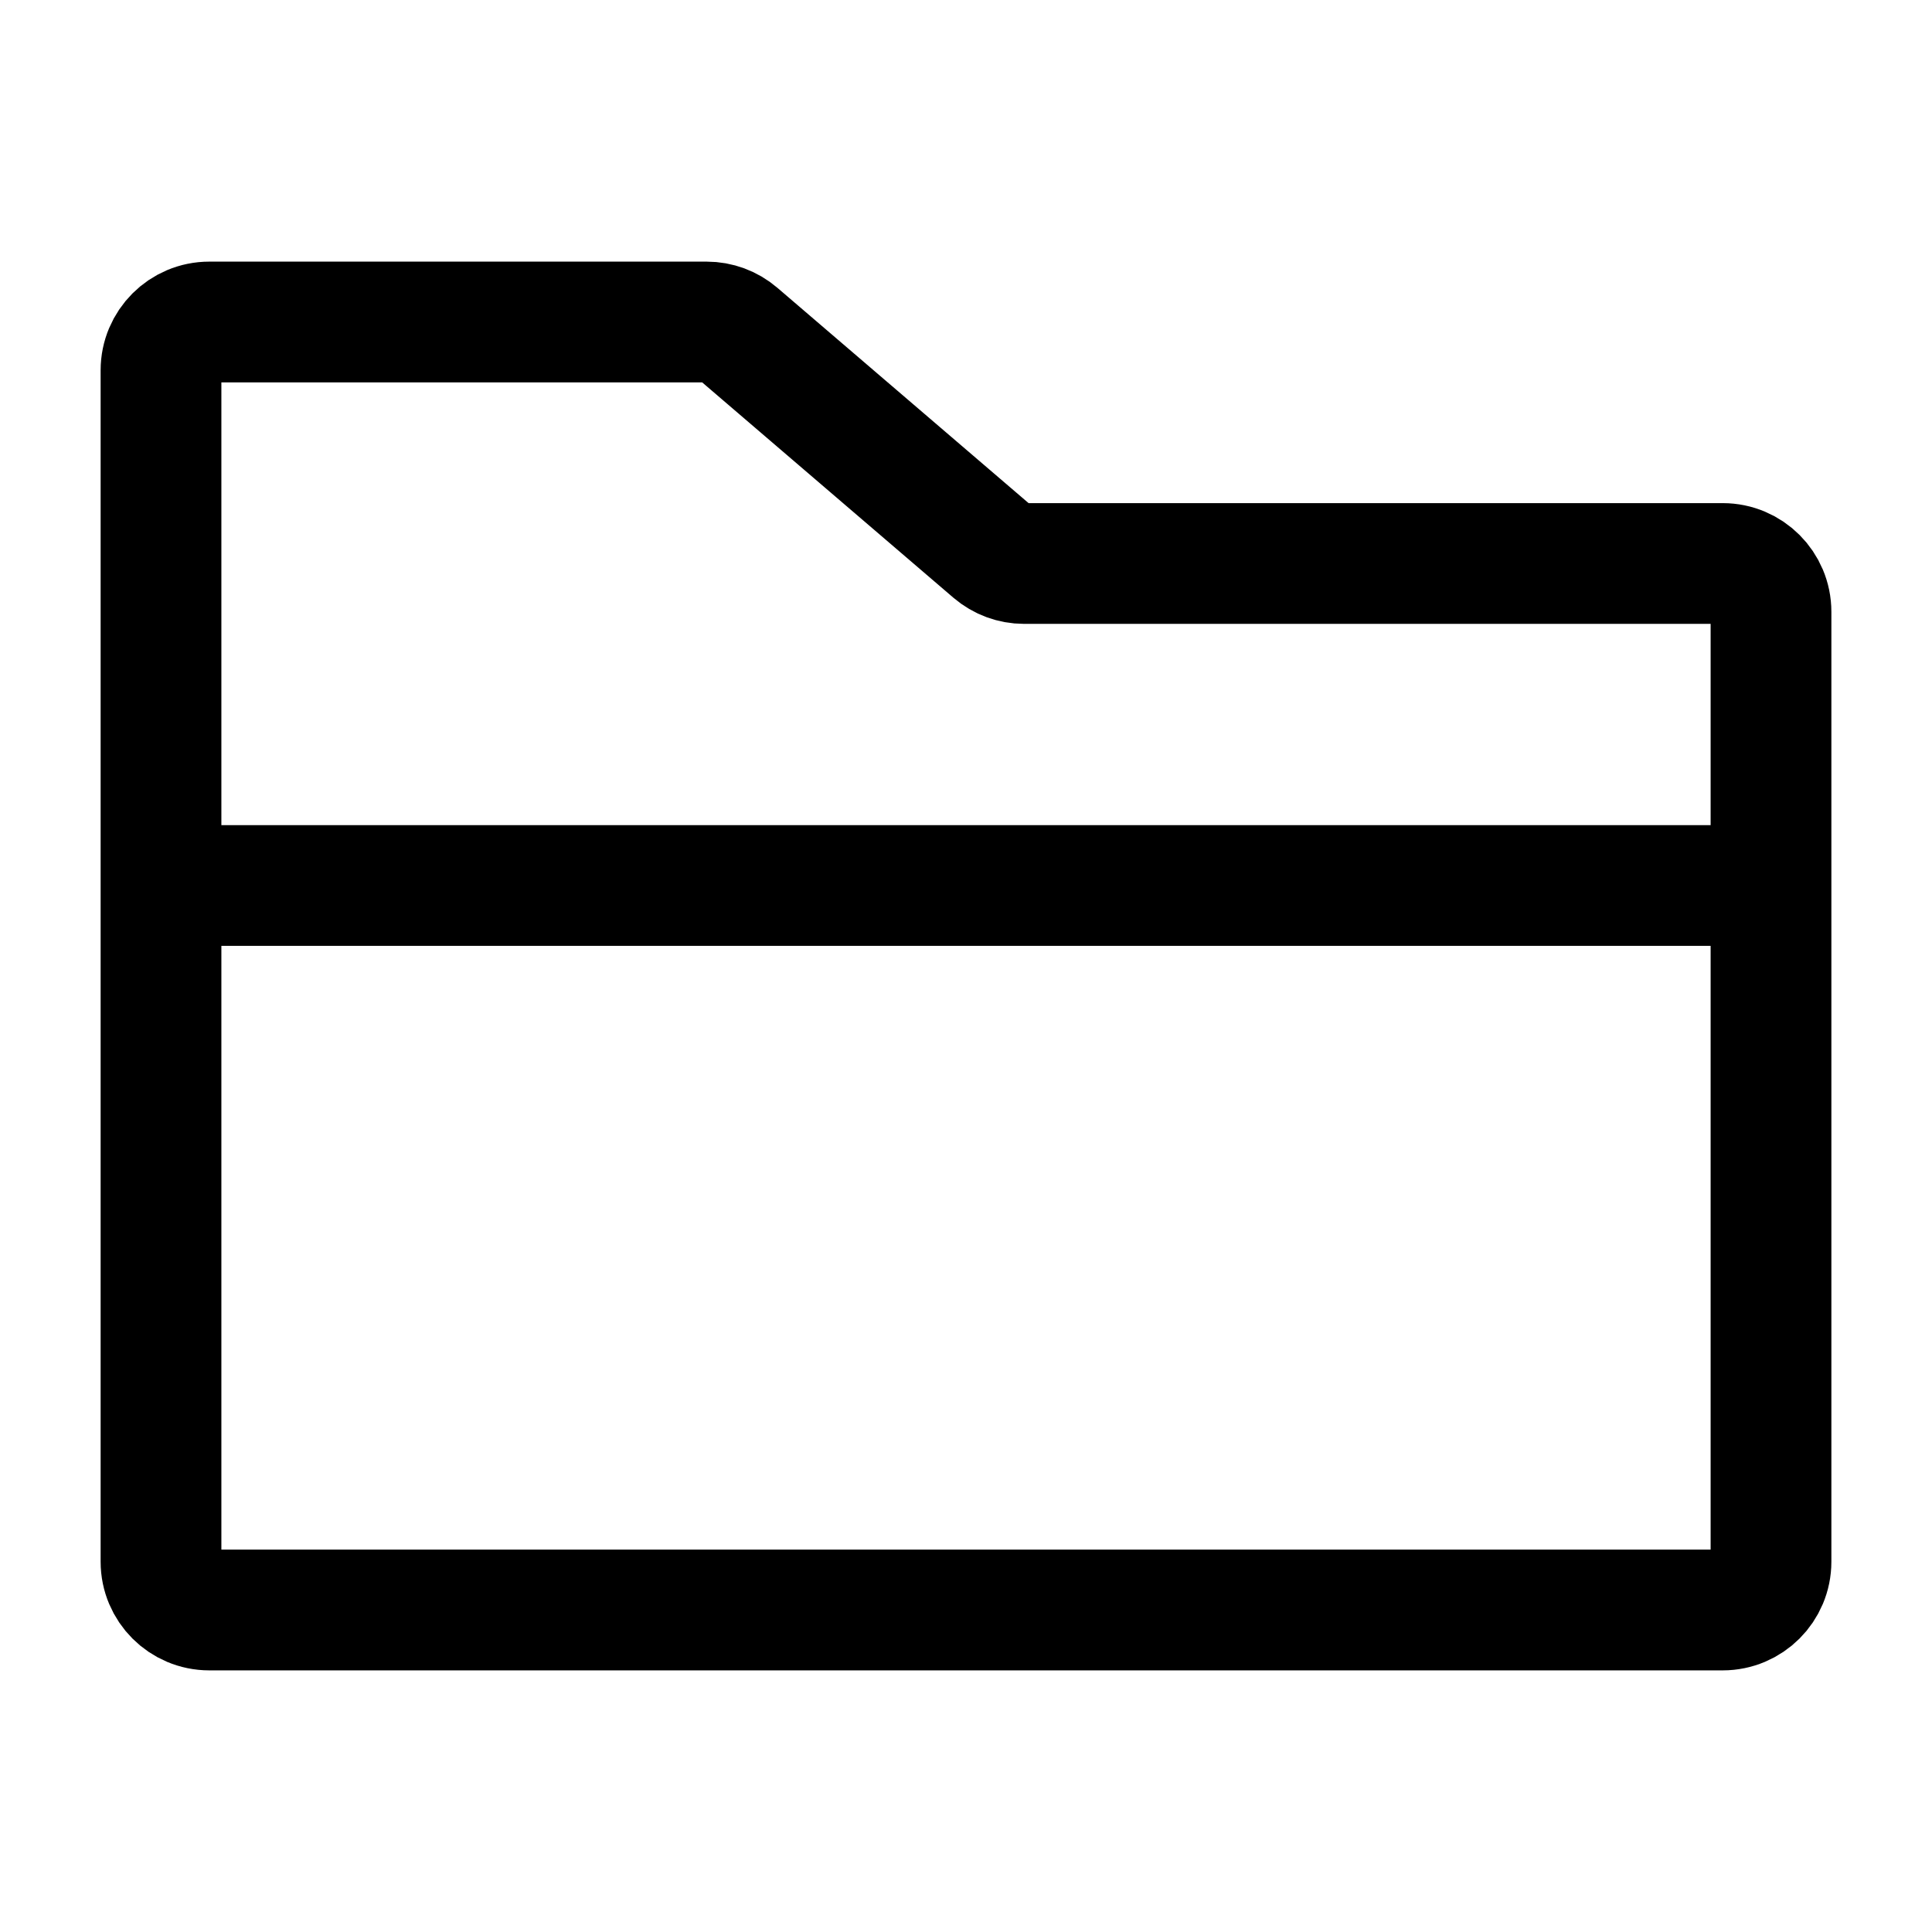
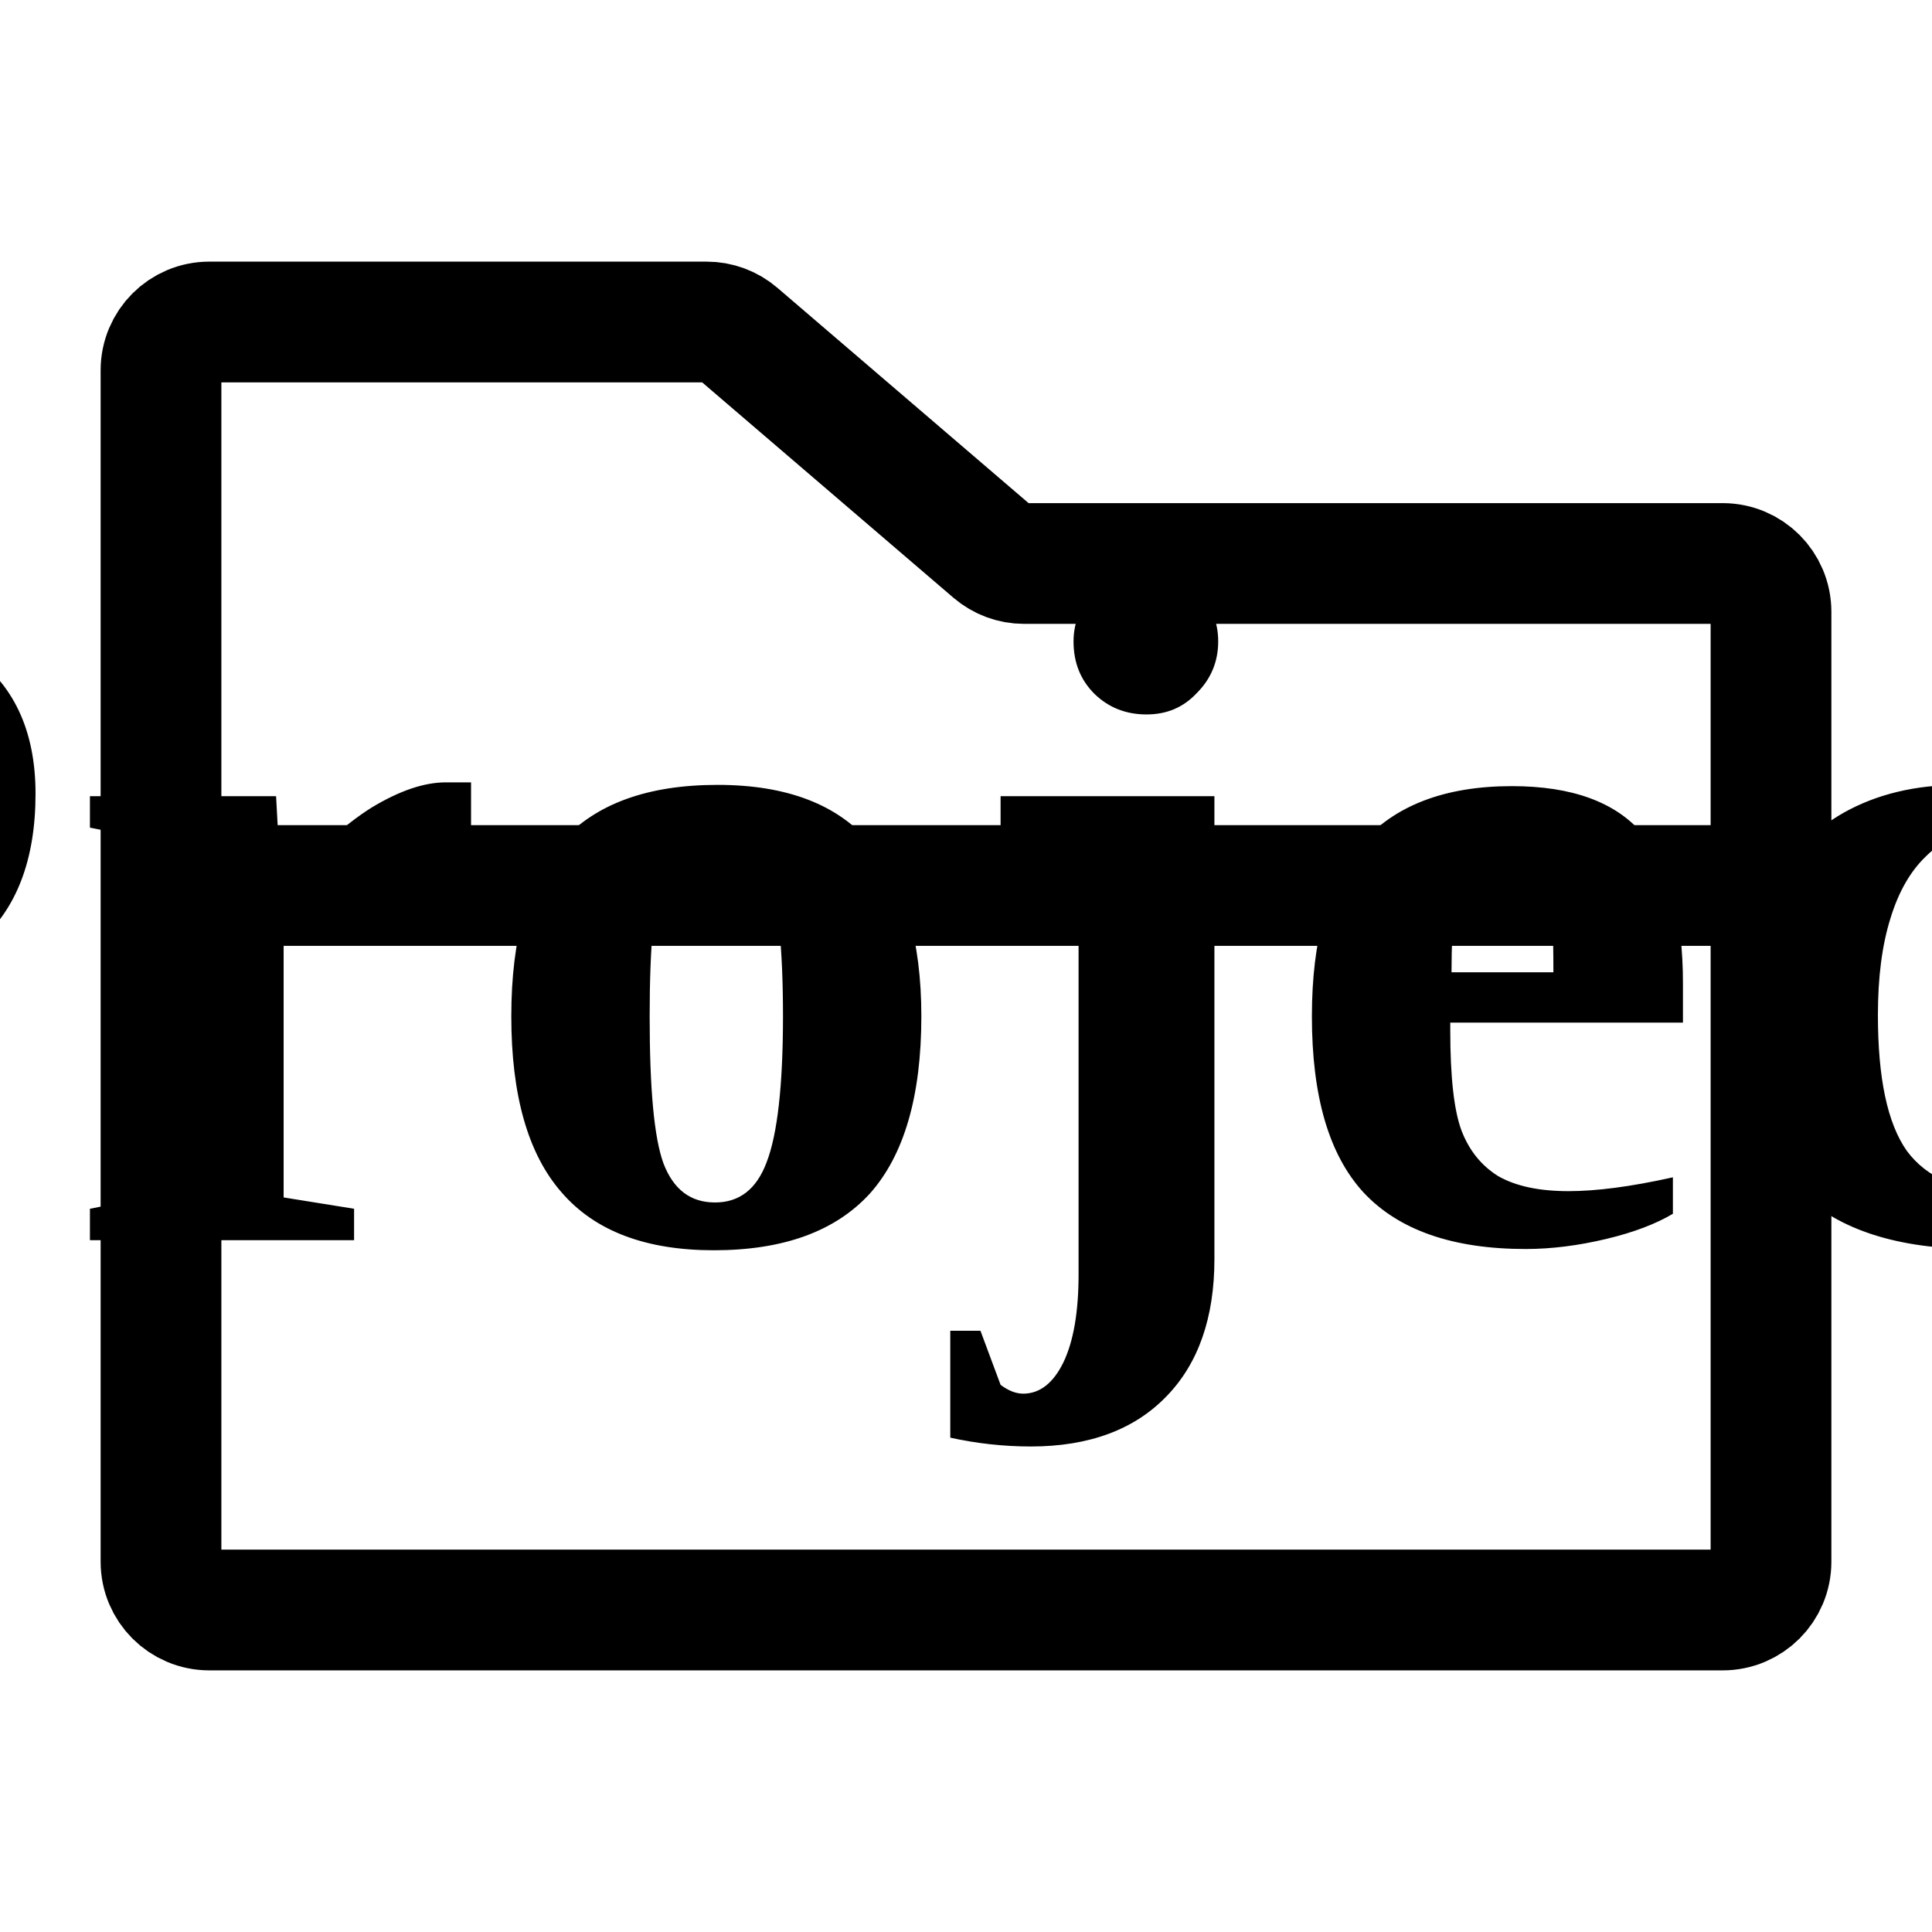
<svg xmlns="http://www.w3.org/2000/svg" width="24px" height="24px" stroke-width="1.5" viewBox="0 0 24 24" fill="none" color="#000000">
  <path d="M2 11V4.6a.6.6 0 01.6-.6h6.178a.6.6 0 01.39.144l3.164 2.712a.6.6 0 00.39.144H21.4a.6.6 0 01.6.6V11M2 11v8.4a.6.6 0 00.6.6h18.8a.6.6 0 00.6-.6V11M2 11h20" stroke="#000000" stroke-width="1.5" stroke-linecap="round" stroke-linejoin="round" />
+   <text x="50%" y="50%" dominant-baseline="middle" text-anchor="middle" font-weight="bold" font-size="12" fill="black">Project</text>
</svg>
